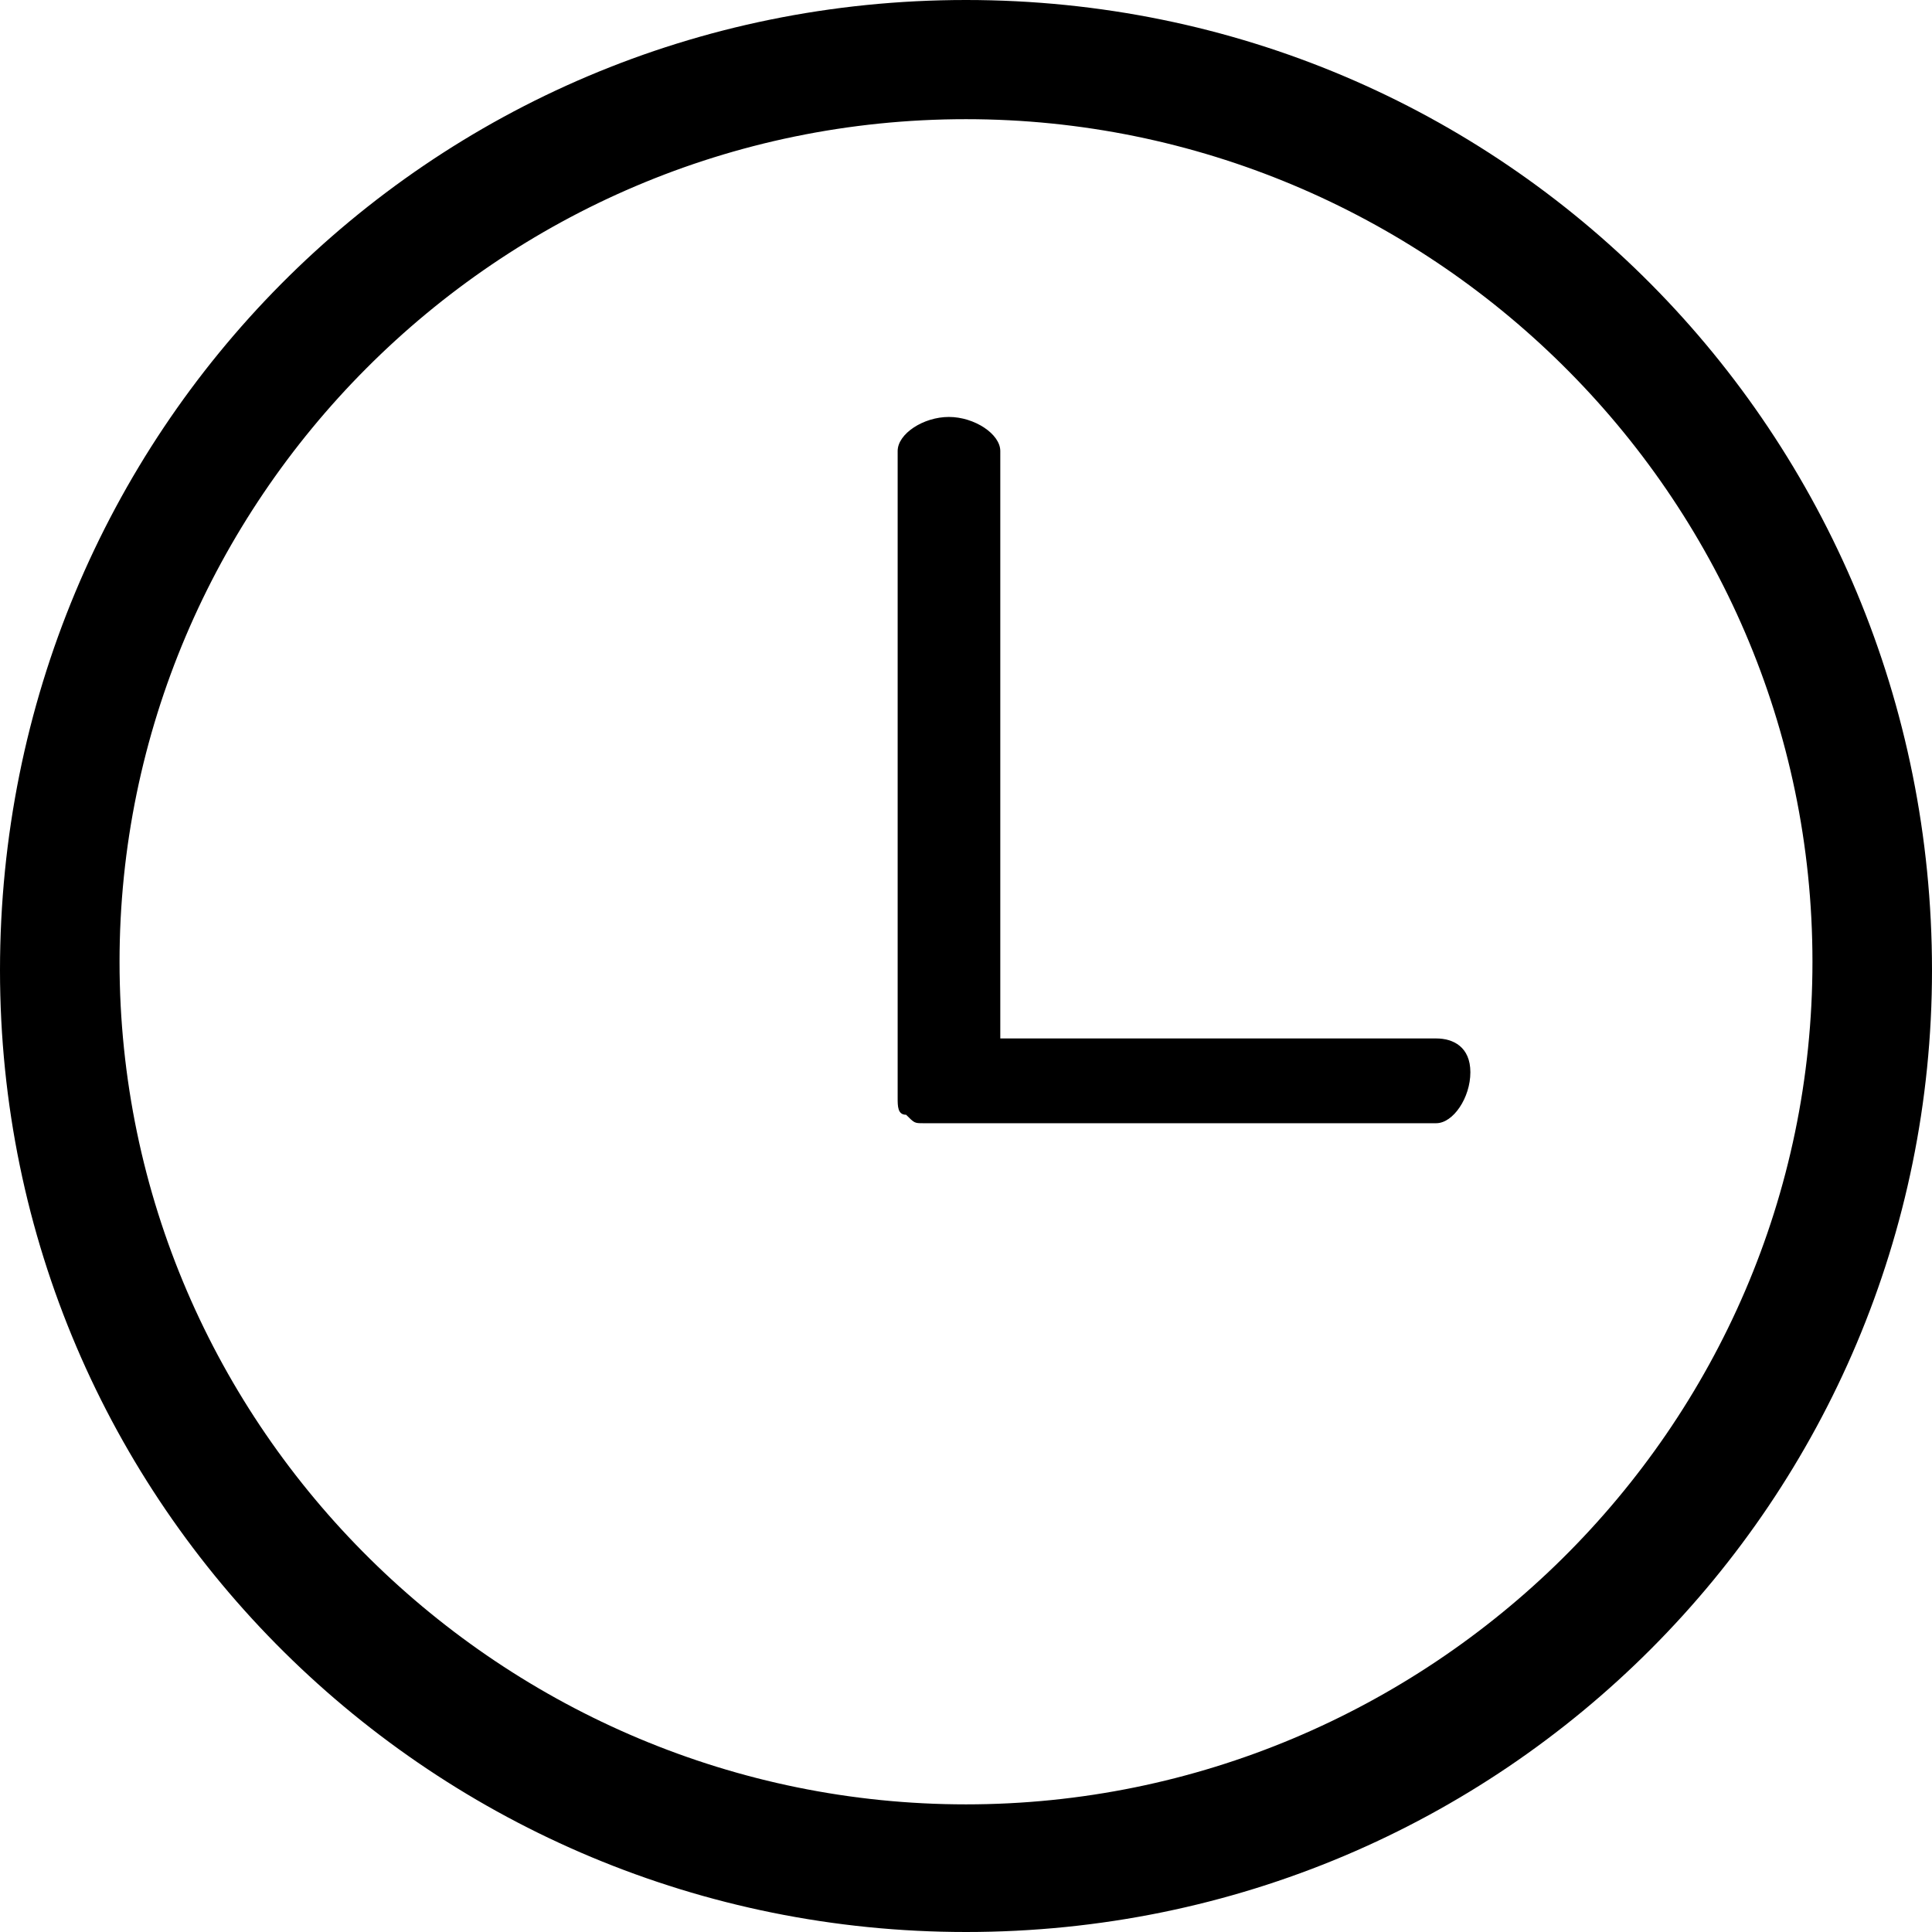
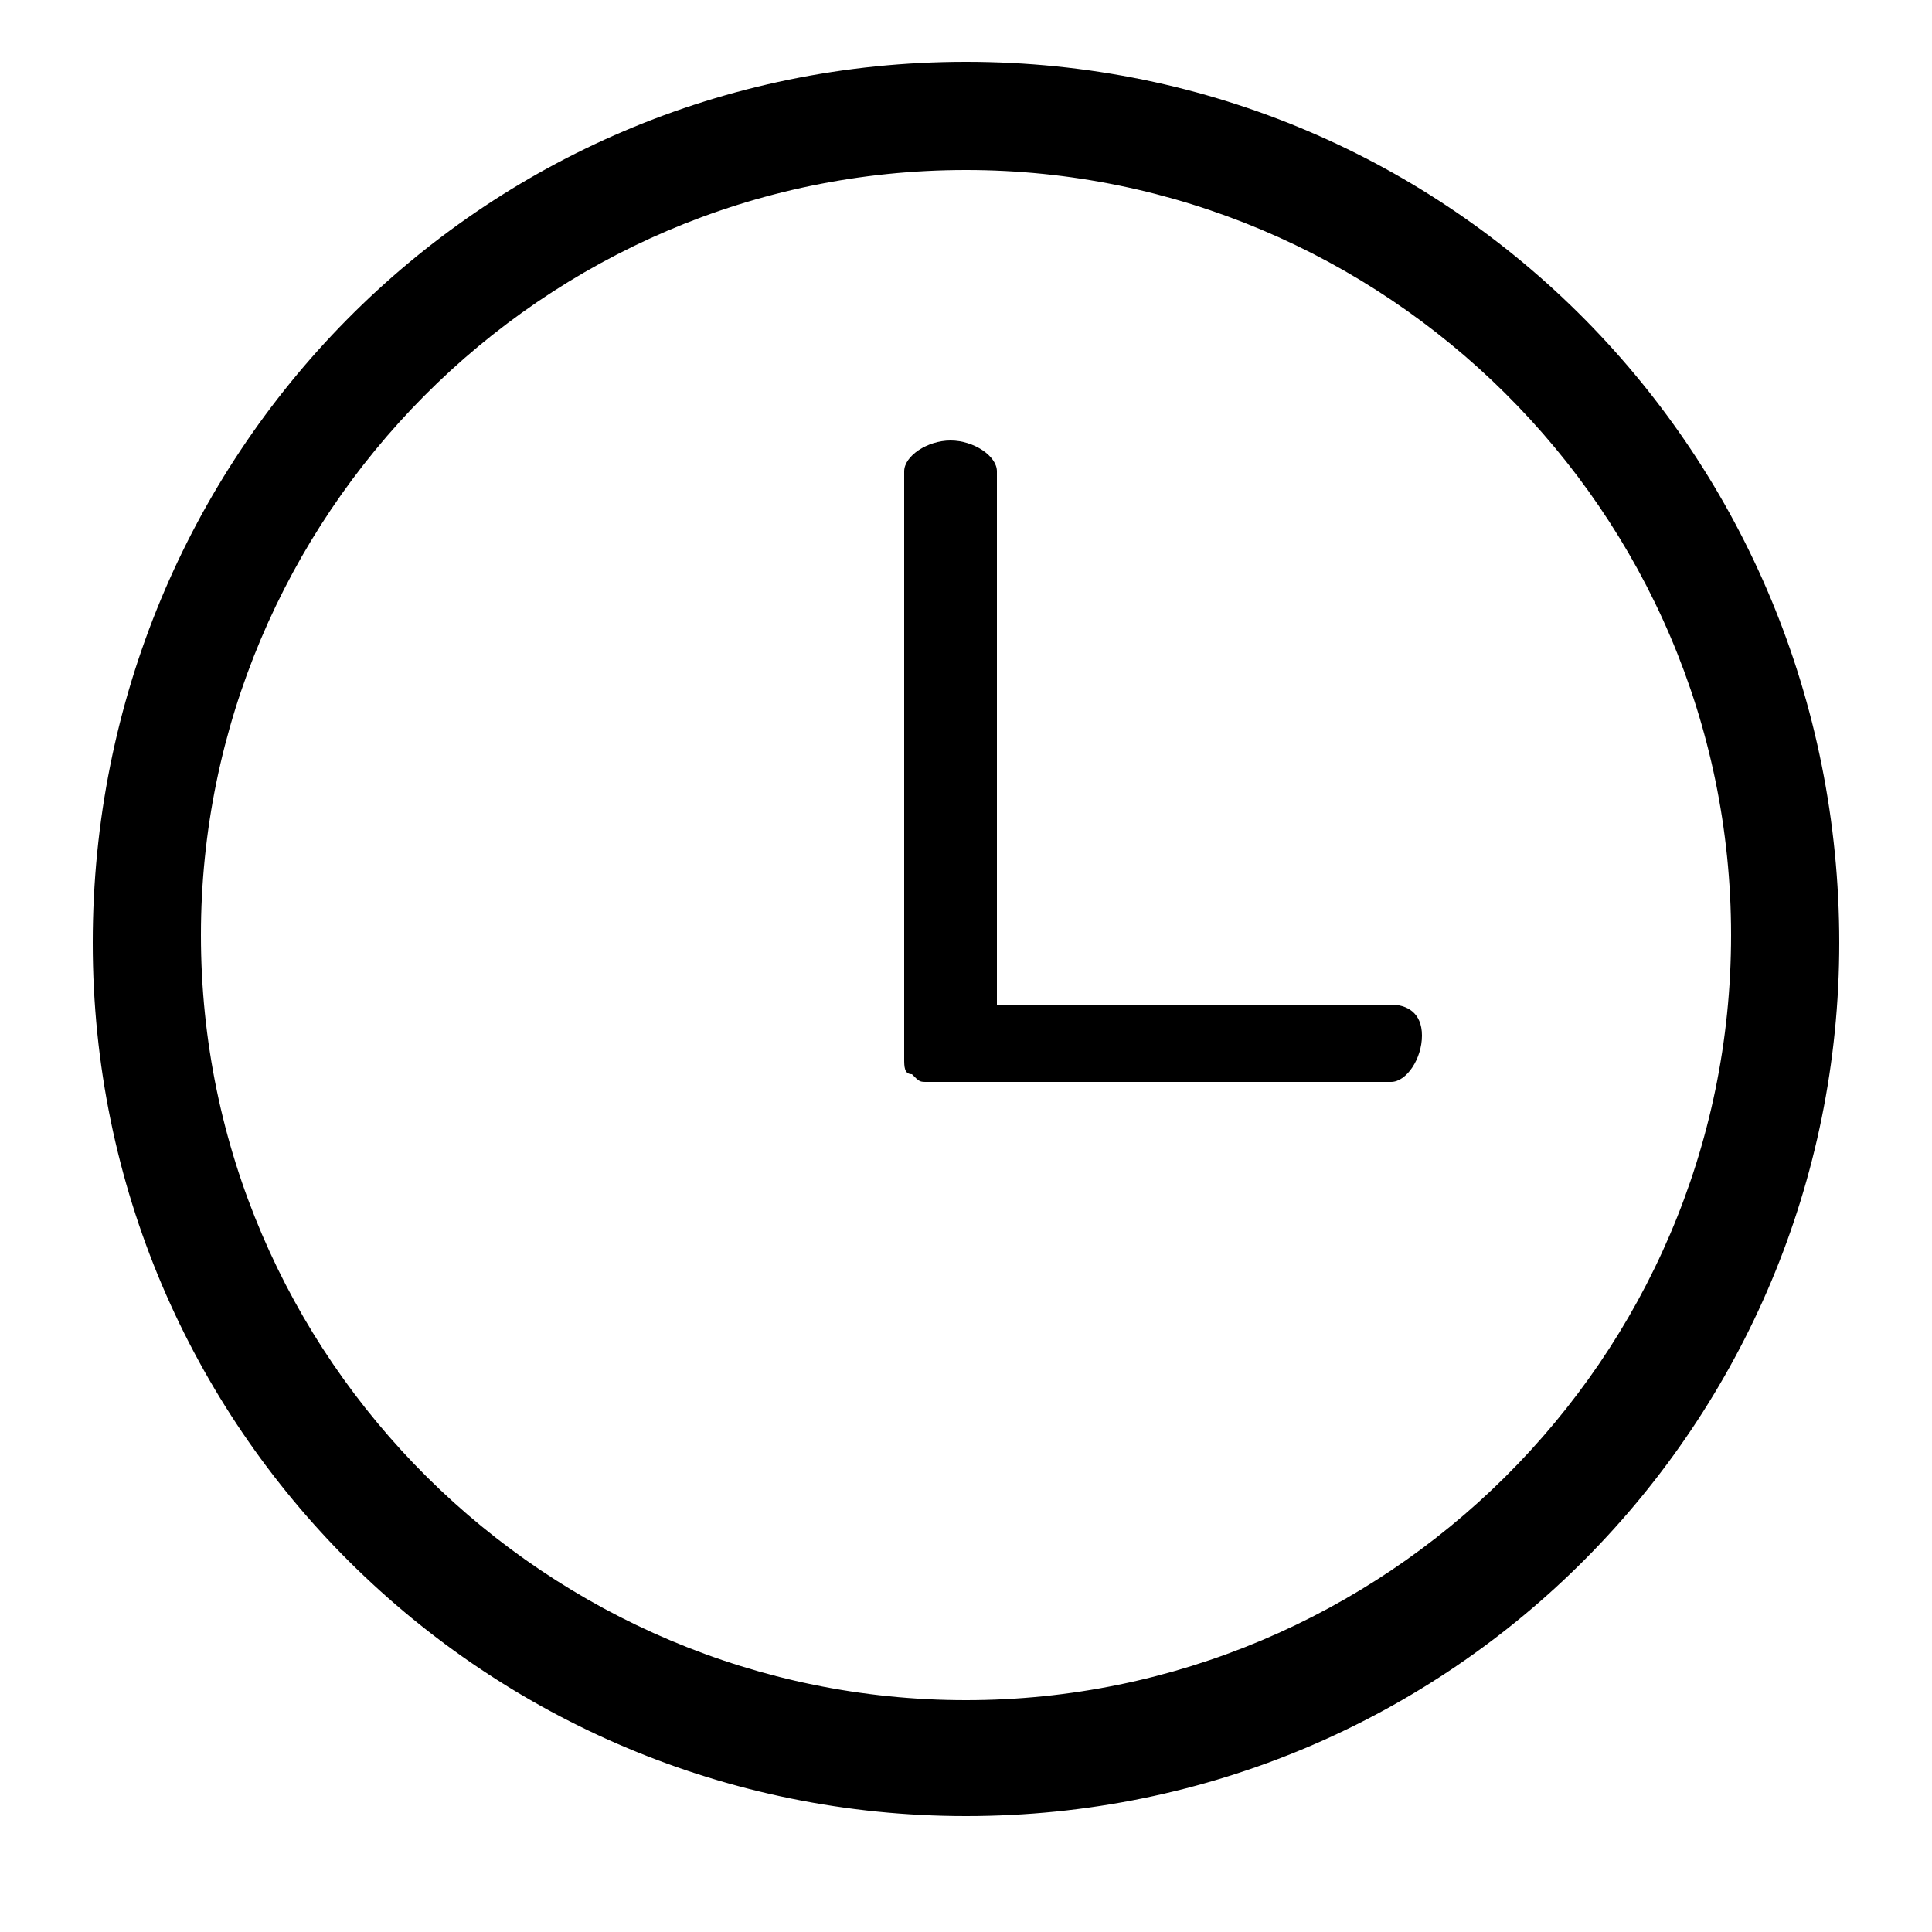
- <svg xmlns="http://www.w3.org/2000/svg" width="16" height="16" viewBox="0 0 16 16">
-   <g fill="none" fill-rule="evenodd">
-     <path d="M-1-1h18v18H-1" />
-     <path d="M8 0C3.54 0 0 3.595 0 8.035 0 12.475 3.61 16 8 16c4.46 0 8-3.595 8-7.965C16 3.595 12.46 0 8 0zm0 14.943c-3.823 0-7.01-3.102-7.01-6.978C.99 4.16 4.107.987 8 .987c3.823 0 7.01 3.1 7.01 6.978 0 3.876-3.187 6.978-7.01 6.978zM11.894 8.6h-3.61V3.735c0-.14-.213-.282-.426-.282-.212 0-.424.14-.424.282v5.357c0 .07 0 .14.07.14.07.07.07.07.142.07h4.248c.14 0 .283-.21.283-.422 0-.21-.142-.28-.283-.28z" fill="#000" fill-rule="nonzero" />
-   </g>
+ <svg xmlns="http://www.w3.org/2000/svg" id="Layer_1" viewBox="0 0 25 25">
+   <style>.st0{fill:#5A5A5A;} .st1{fill-rule:evenodd;clip-rule:evenodd;fill:#5A5A5A;} .st2{fill-rule:evenodd;clip-rule:evenodd;} .st3{fill:none;stroke:#5A5A5A;stroke-width:1.3;stroke-miterlimit:10;} .st4{fill:none;stroke:#000000;stroke-width:1.2;stroke-miterlimit:10;} .st5{fill:none;stroke:#000000;stroke-width:1.3;stroke-miterlimit:10;} .st6{fill-rule:evenodd;clip-rule:evenodd;fill:#231F20;} .st7{fill:#231F20;} .st8{fill:#010101;}</style>
+   <path class="st2" d="M12.5.8C6.2.8 1.2 5.9 1.2 12.2c0 6.3 5.1 11.3 11.3 11.3 6.3 0 11.3-5.1 11.3-11.3 0-6.3-5-11.4-11.3-11.4zm0 21.2c-5.4 0-9.9-4.4-9.9-9.9 0-5.4 4.4-9.9 9.9-9.9 5.4 0 9.9 4.4 9.9 9.9S17.9 22 12.5 22z" />
+   <path class="st2" d="M18 13h-5.1V6.1c0-.2-.3-.4-.6-.4s-.6.2-.6.4v7.6c0 .1 0 .2.1.2.1.1.1.1.2.1h6c.2 0 .4-.3.4-.6s-.2-.4-.4-.4z" />
</svg>
